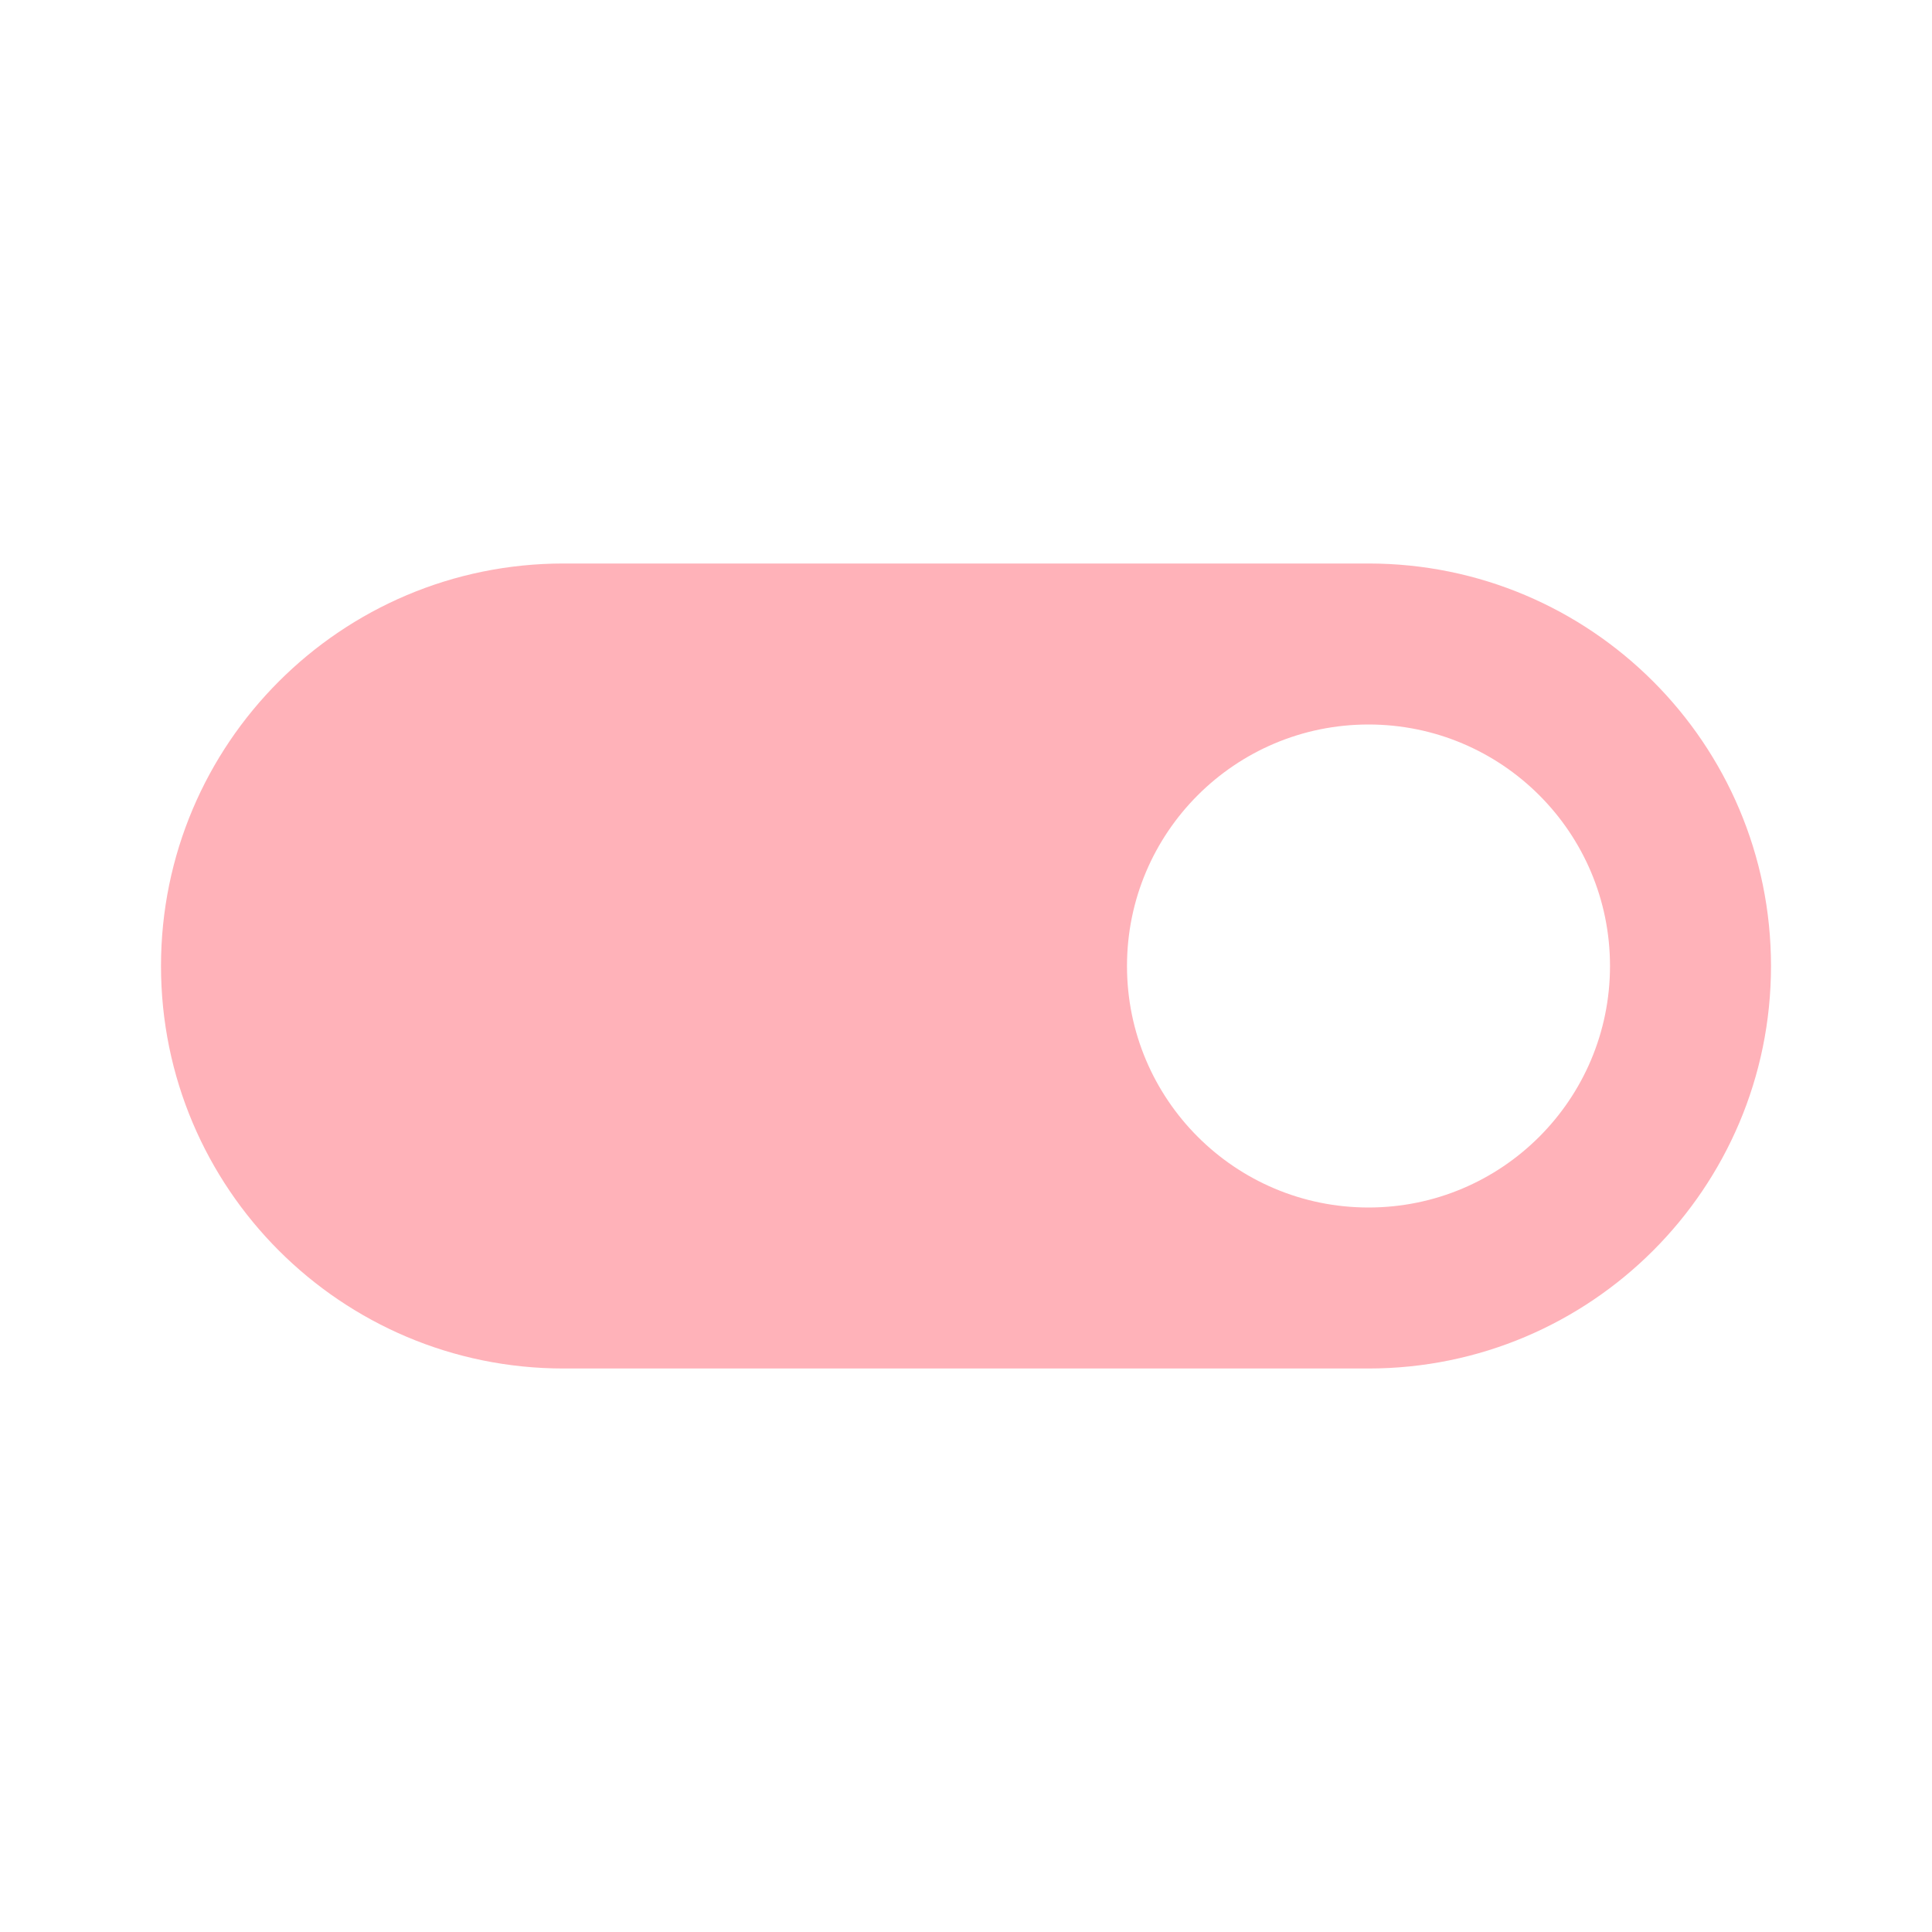
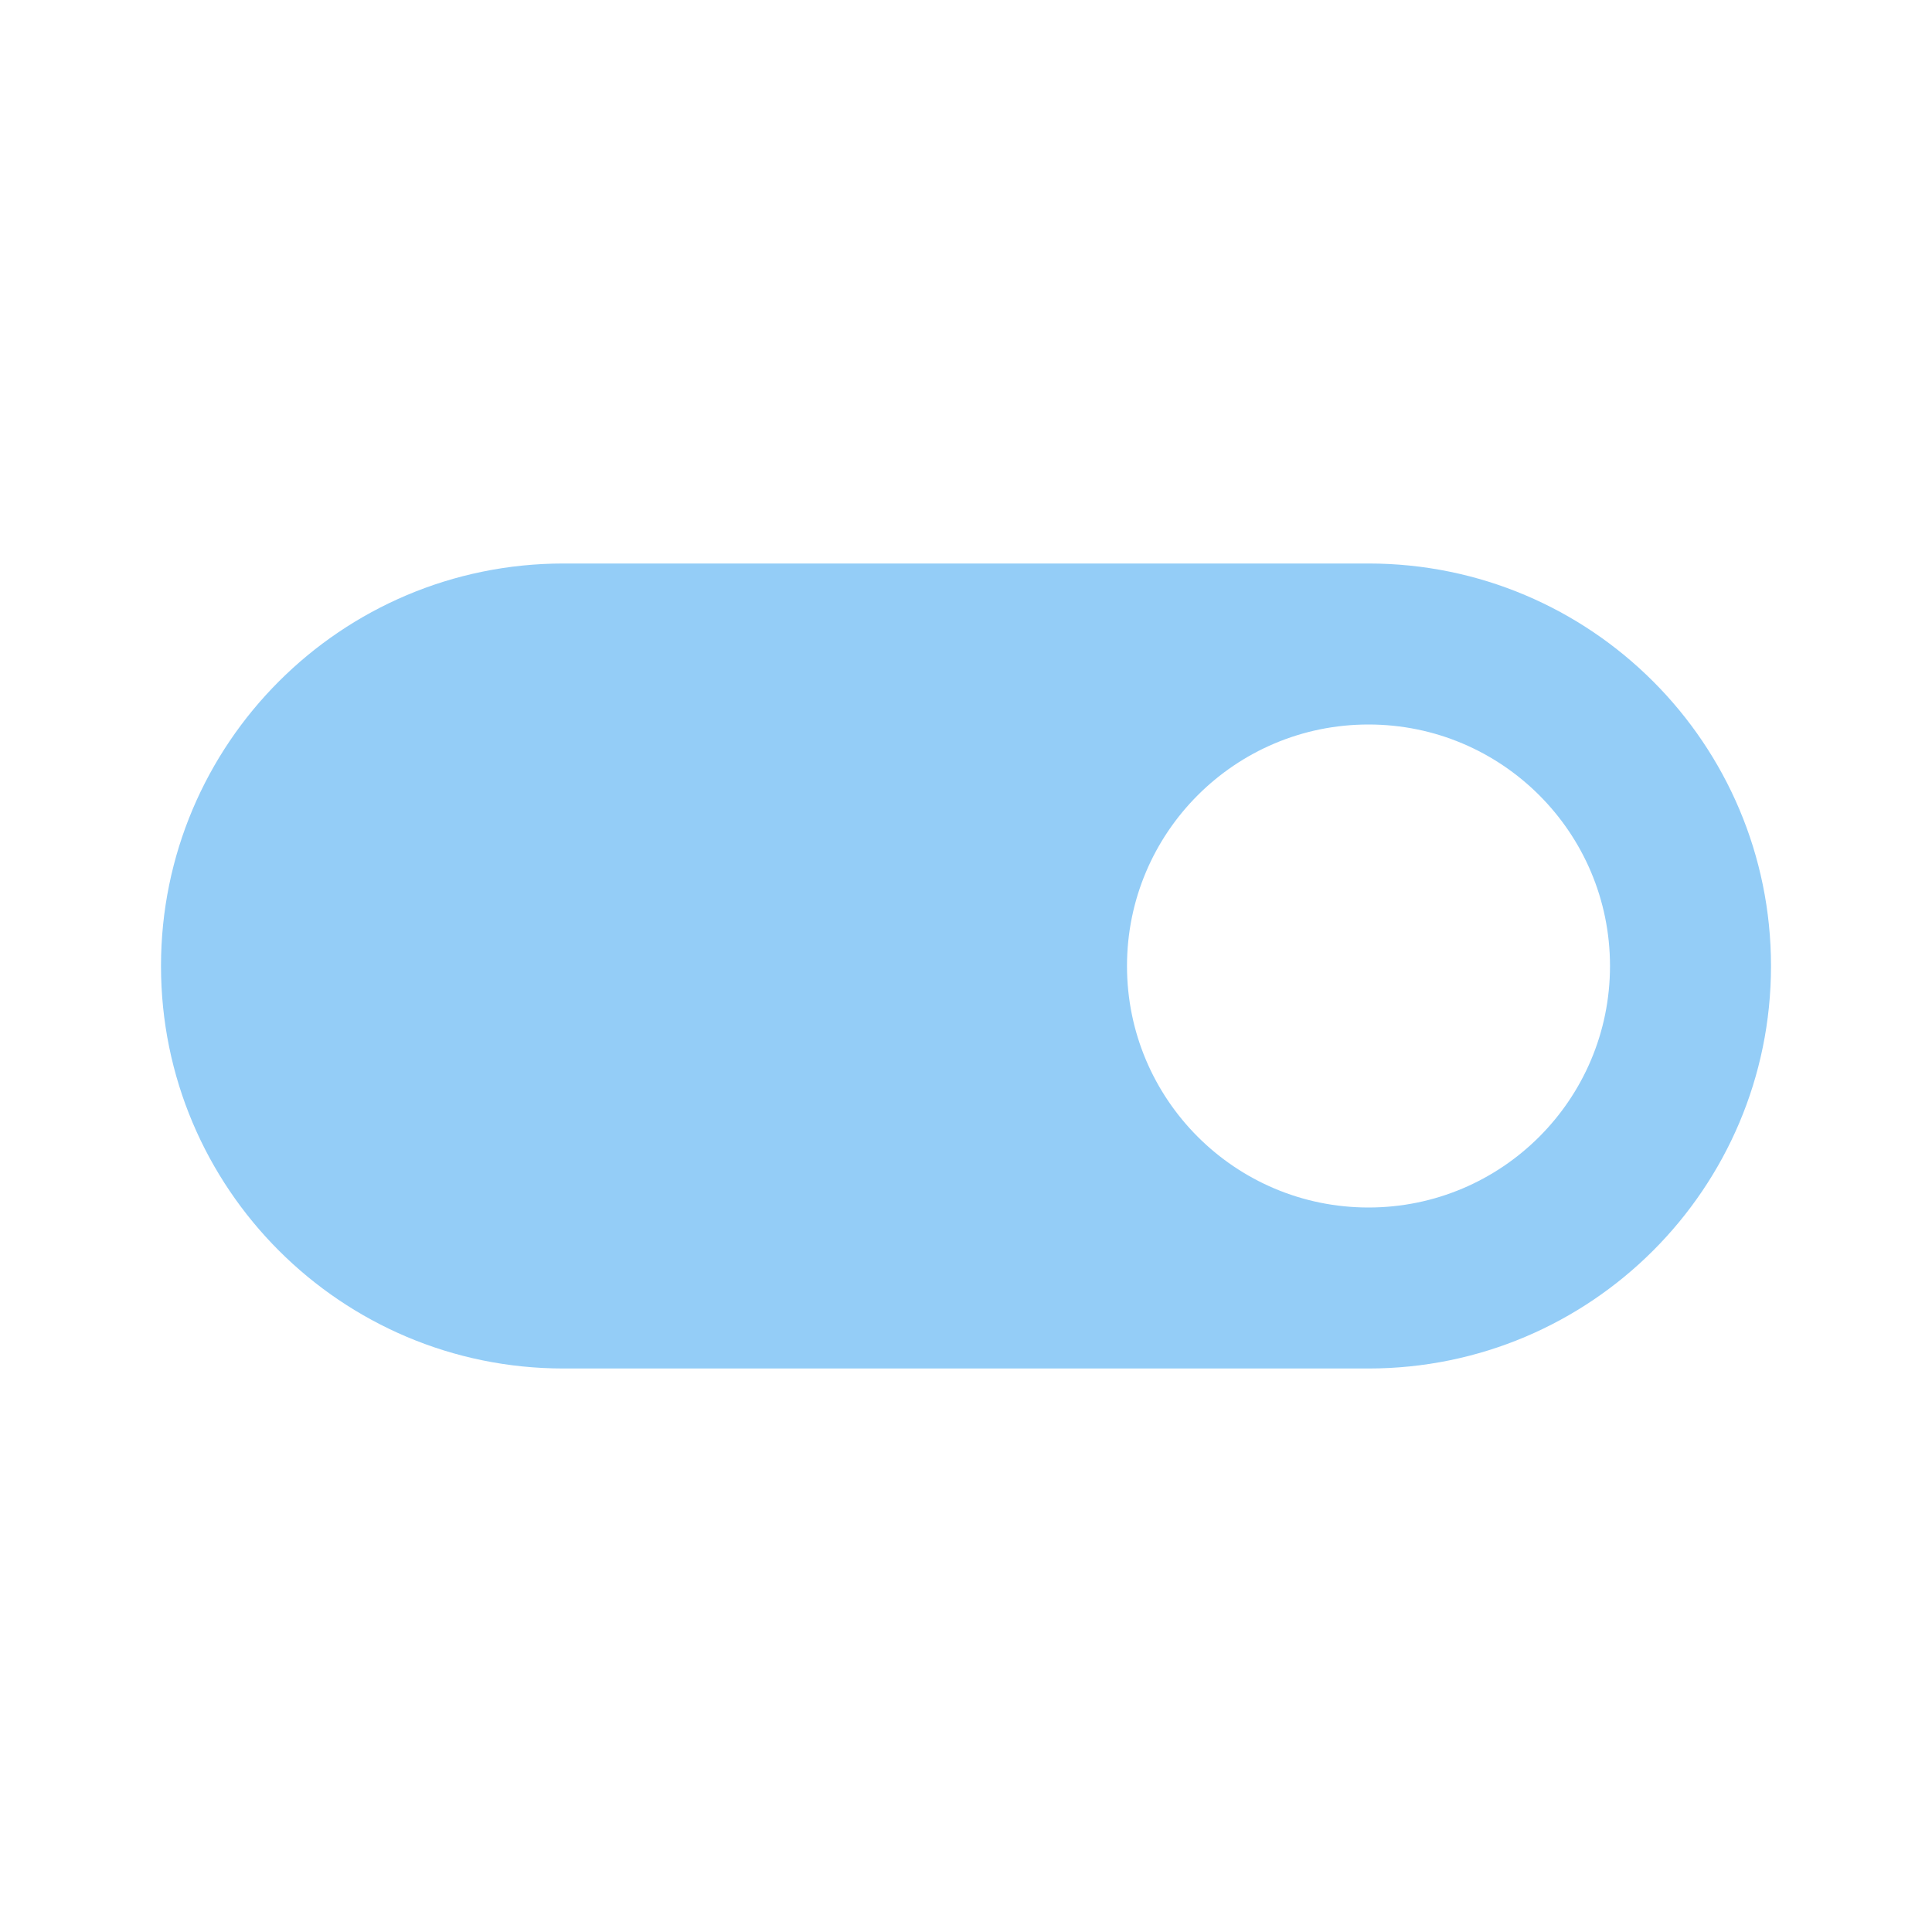
- <svg xmlns="http://www.w3.org/2000/svg" fill="#FFB2B9" preserveAspectRatio="xMidYMid meet" id="mdi-toggle-switch" viewBox="0 0 24 24">
+ <svg xmlns="http://www.w3.org/2000/svg" fill="#94CDF7" preserveAspectRatio="xMidYMid meet" id="mdi-toggle-switch" viewBox="0 0 24 24">
  <path d="M17,7H7A5,5 0 0,0 2,12A5,5 0 0,0 7,17H17A5,5 0 0,0 22,12A5,5 0 0,0 17,7M17,15A3,3 0 0,1 14,12A3,3 0 0,1 17,9A3,3 0 0,1 20,12A3,3 0 0,1 17,15Z" />
</svg>
